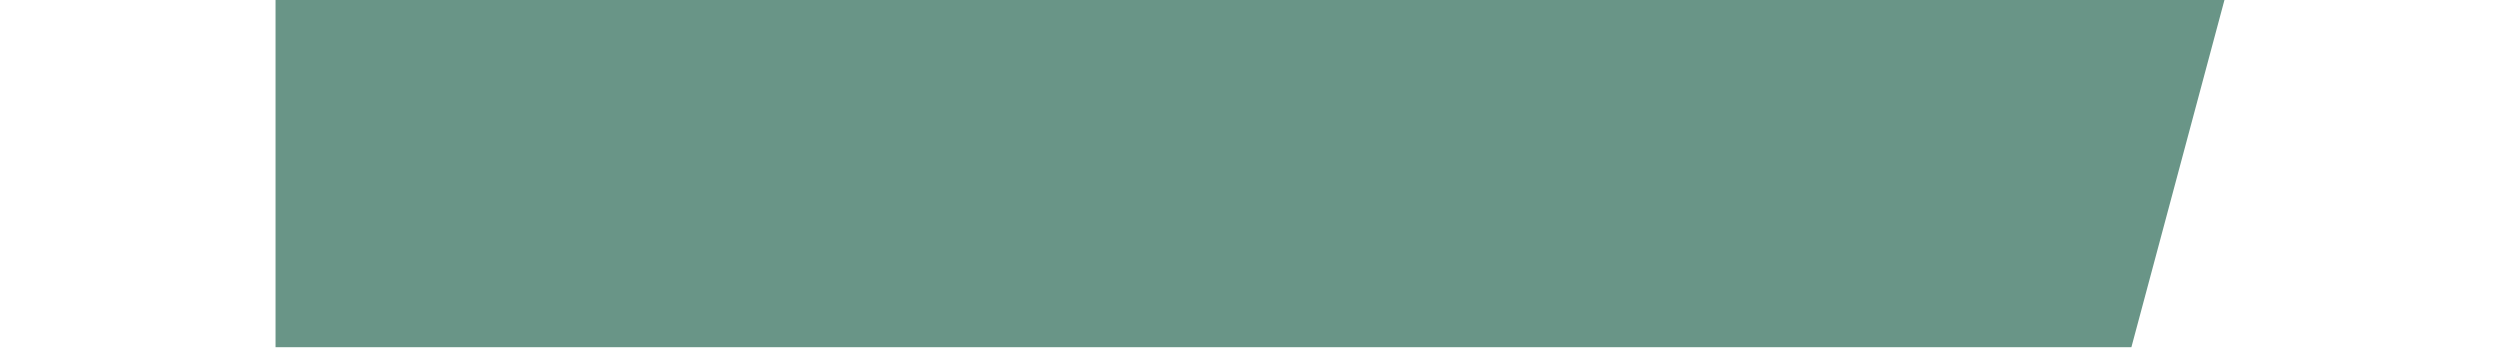
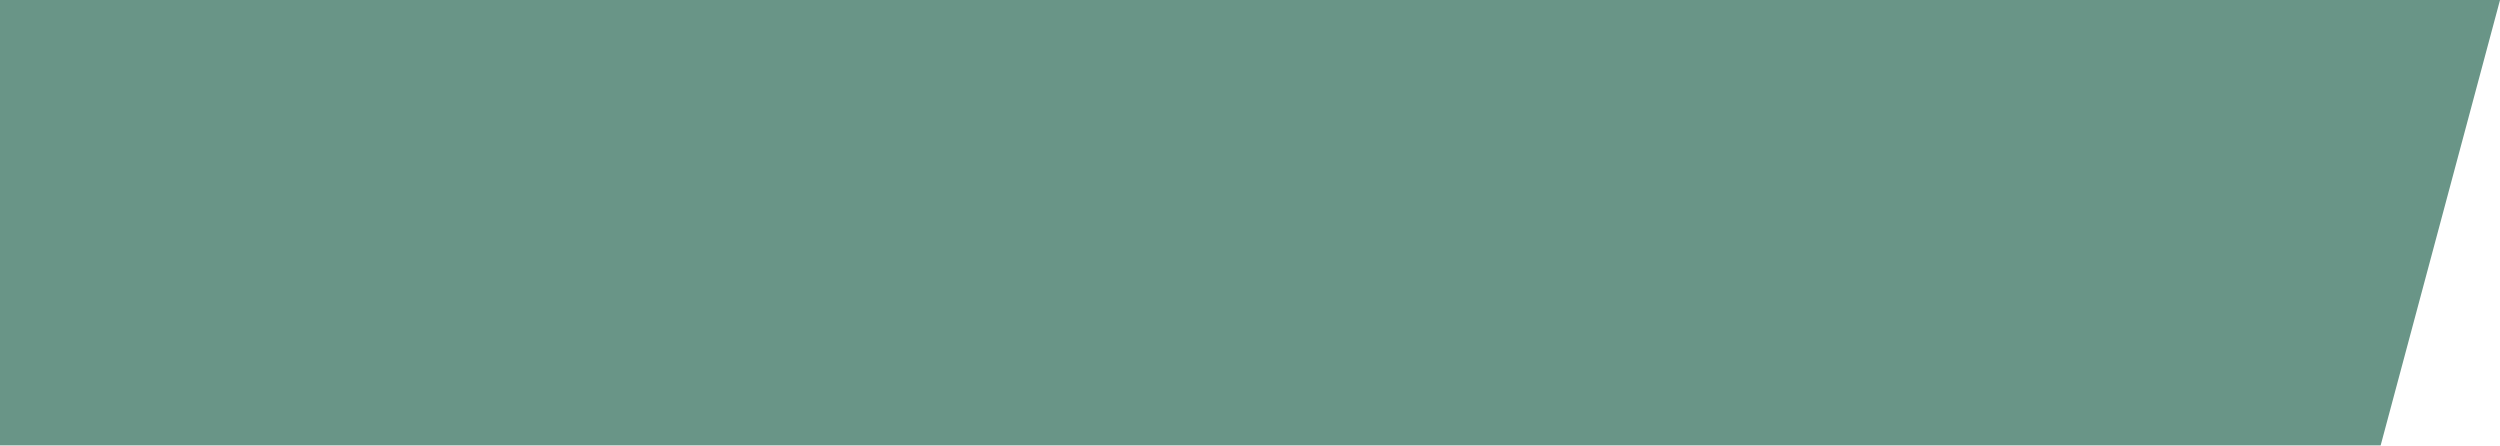
- <svg xmlns="http://www.w3.org/2000/svg" version="1.1" id="Layer_1" x="0px" y="0px" viewBox="-51.667 37.725 81.667 14.55" width="1440px" height="200px" enable-background="new -51.667 37.725 81.667 14.55" xml:space="preserve">
-   <polygon fill="#1a5d48" fill-opacity="0.65" points="30,37.725 26.1,52.275 -51.667,52.275 -51.667,37.725 " />
+ <svg xmlns="http://www.w3.org/2000/svg" version="1.1" id="Layer_1" x="0px" y="0px" width="100px" height="17.816px" viewBox="-42.667 -1.667 100 17.816" enable-background="new -42.667 -1.667 100 17.816" xml:space="preserve">
+   <polygon fill="#1A5D48" fill-opacity="0.65" points="57.334,-1.667 52.559,16.149 -42.667,16.149 -42.667,-1.667 " />
</svg>
